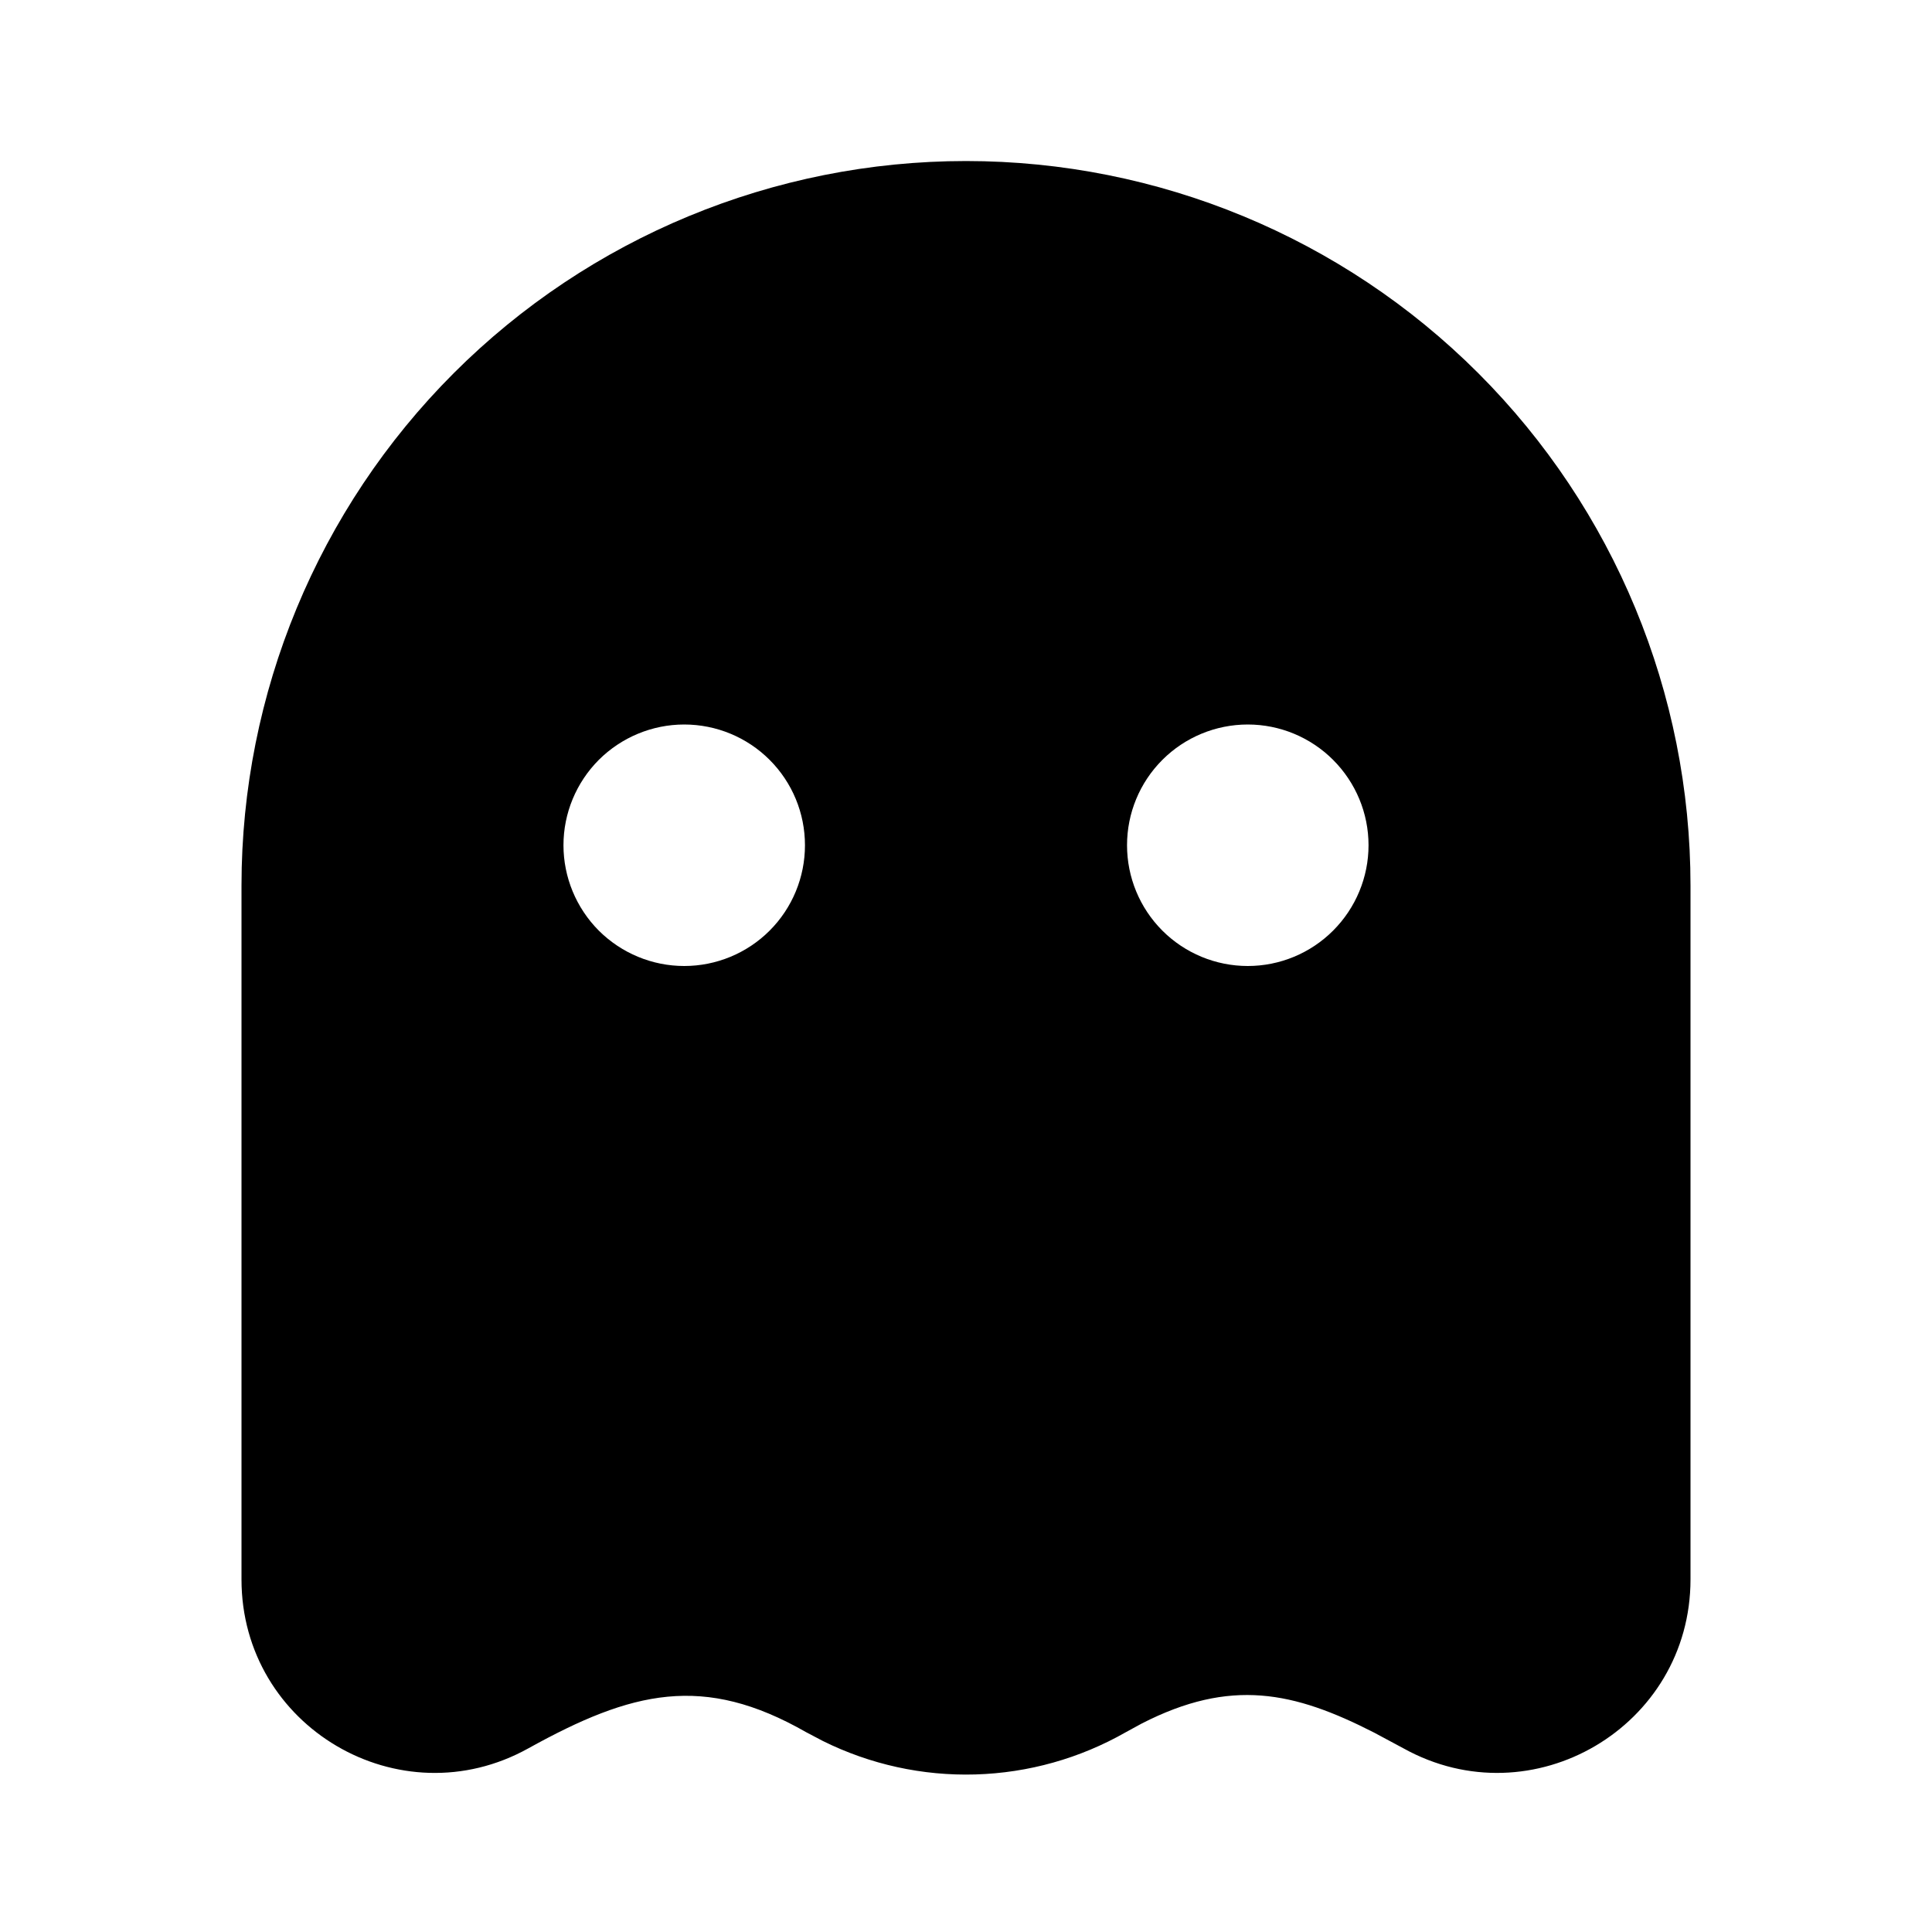
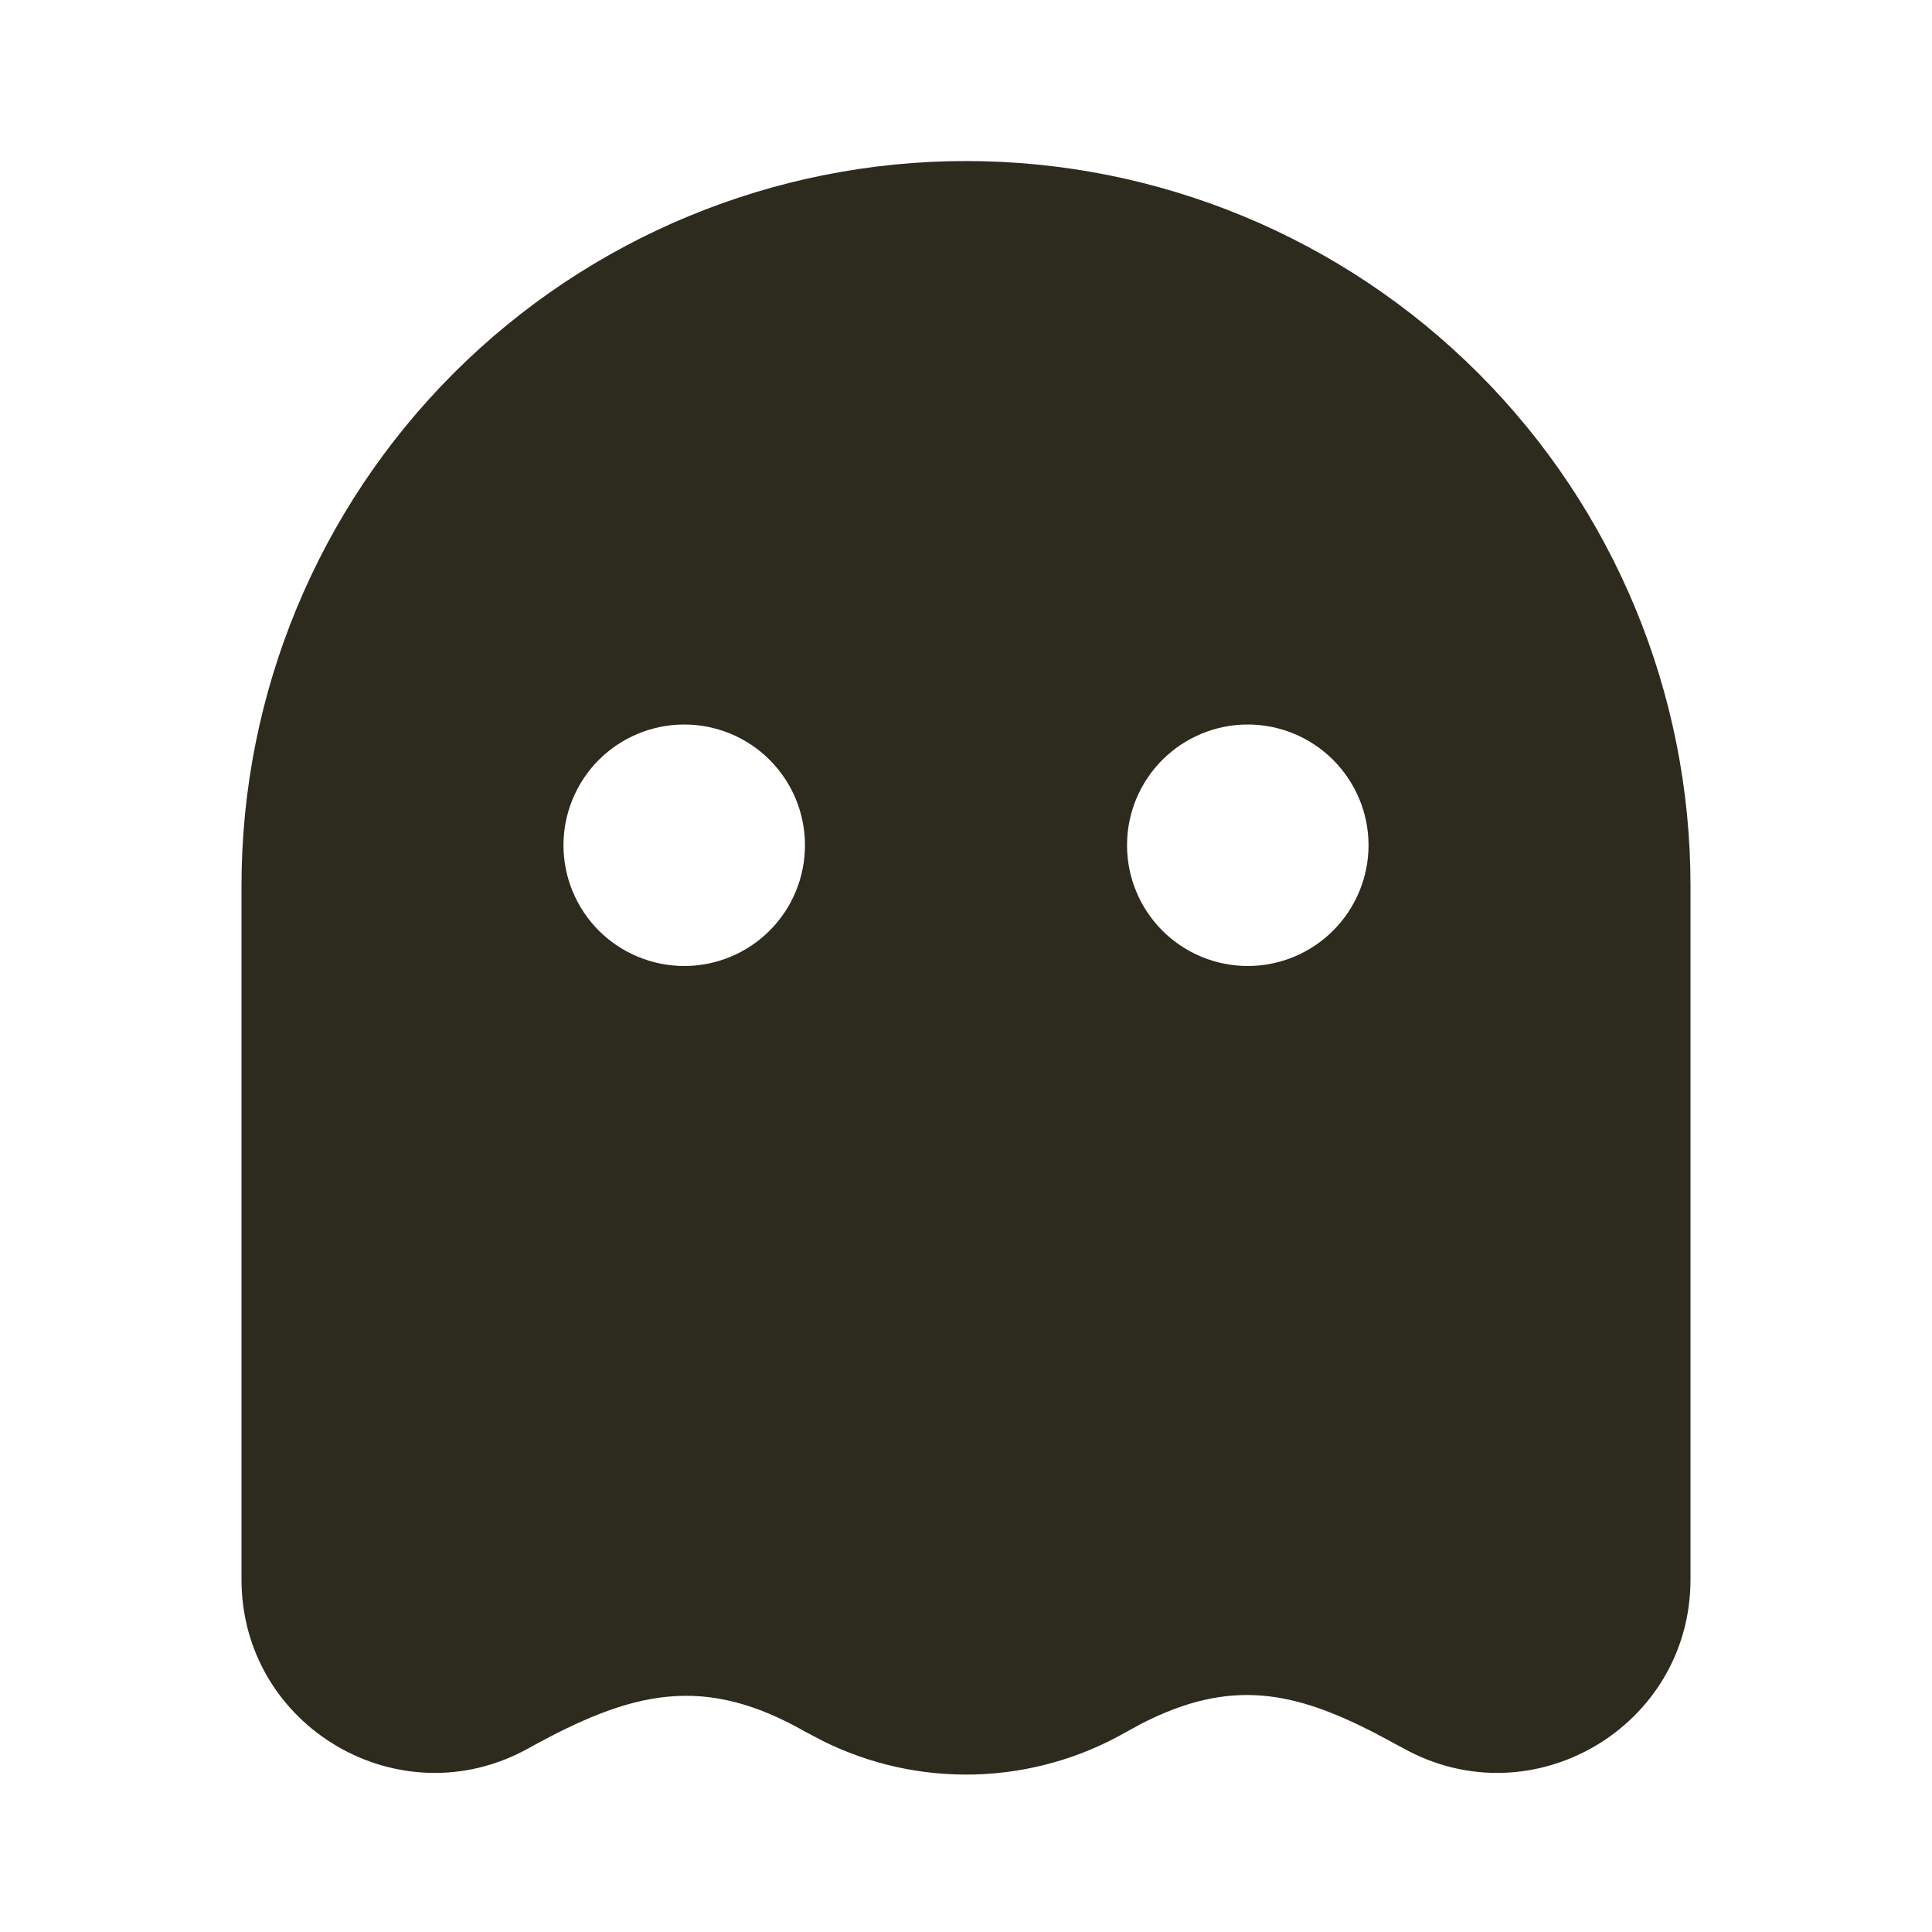
<svg xmlns="http://www.w3.org/2000/svg" width="20" height="20" viewBox="0 0 20 20" fill="none">
-   <path fill-rule="evenodd" clip-rule="evenodd" d="M10 1.667C11.989 1.667 13.897 2.457 15.303 3.863C16.71 5.27 17.5 7.178 17.5 9.167V16.35C17.5 17.875 15.862 18.839 14.529 18.099L14.227 17.937C13.393 17.51 12.74 17.37 11.819 17.842L11.654 17.932C11.179 18.203 10.645 18.353 10.098 18.369C9.551 18.385 9.009 18.266 8.519 18.023L8.346 17.932C7.282 17.323 6.541 17.505 5.471 18.098C4.138 18.84 2.5 17.876 2.5 16.351V9.167C2.5 7.178 3.29 5.27 4.697 3.863C6.103 2.457 8.011 1.667 10 1.667ZM7.083 7.5C6.752 7.5 6.434 7.632 6.199 7.866C5.965 8.101 5.833 8.418 5.833 8.75C5.833 9.081 5.965 9.399 6.199 9.634C6.434 9.868 6.752 10 7.083 10C7.415 10 7.733 9.868 7.967 9.634C8.202 9.399 8.333 9.081 8.333 8.75C8.333 8.418 8.202 8.101 7.967 7.866C7.733 7.632 7.415 7.5 7.083 7.5ZM12.917 7.5C12.585 7.5 12.267 7.632 12.033 7.866C11.798 8.101 11.667 8.418 11.667 8.75C11.667 9.081 11.798 9.399 12.033 9.634C12.267 9.868 12.585 10 12.917 10C13.248 10 13.566 9.868 13.8 9.634C14.035 9.399 14.167 9.081 14.167 8.75C14.167 8.418 14.035 8.101 13.8 7.866C13.566 7.632 13.248 7.5 12.917 7.5Z" fill="currentColor" />
+   <path fill-rule="evenodd" clip-rule="evenodd" d="M10 1.667C11.989 1.667 13.897 2.457 15.303 3.863C16.71 5.27 17.5 7.178 17.5 9.167V16.35C17.5 17.875 15.862 18.839 14.529 18.099L14.227 17.937C13.393 17.51 12.74 17.37 11.819 17.842L11.654 17.932C11.179 18.203 10.645 18.353 10.098 18.369C9.551 18.385 9.009 18.266 8.519 18.023L8.346 17.932C7.282 17.323 6.541 17.505 5.471 18.098C4.138 18.84 2.5 17.876 2.5 16.351V9.167C2.5 7.178 3.29 5.27 4.697 3.863C6.103 2.457 8.011 1.667 10 1.667ZM7.083 7.5C6.752 7.5 6.434 7.632 6.199 7.866C5.965 8.101 5.833 8.418 5.833 8.75C5.833 9.081 5.965 9.399 6.199 9.634C6.434 9.868 6.752 10 7.083 10C7.415 10 7.733 9.868 7.967 9.634C8.202 9.399 8.333 9.081 8.333 8.75C8.333 8.418 8.202 8.101 7.967 7.866C7.733 7.632 7.415 7.5 7.083 7.5ZM12.917 7.5C12.585 7.5 12.267 7.632 12.033 7.866C11.798 8.101 11.667 8.418 11.667 8.75C11.667 9.081 11.798 9.399 12.033 9.634C12.267 9.868 12.585 10 12.917 10C13.248 10 13.566 9.868 13.8 9.634C14.035 9.399 14.167 9.081 14.167 8.75C14.167 8.418 14.035 8.101 13.8 7.866C13.566 7.632 13.248 7.5 12.917 7.5Z" fill="#2D2A1E" />
</svg>
